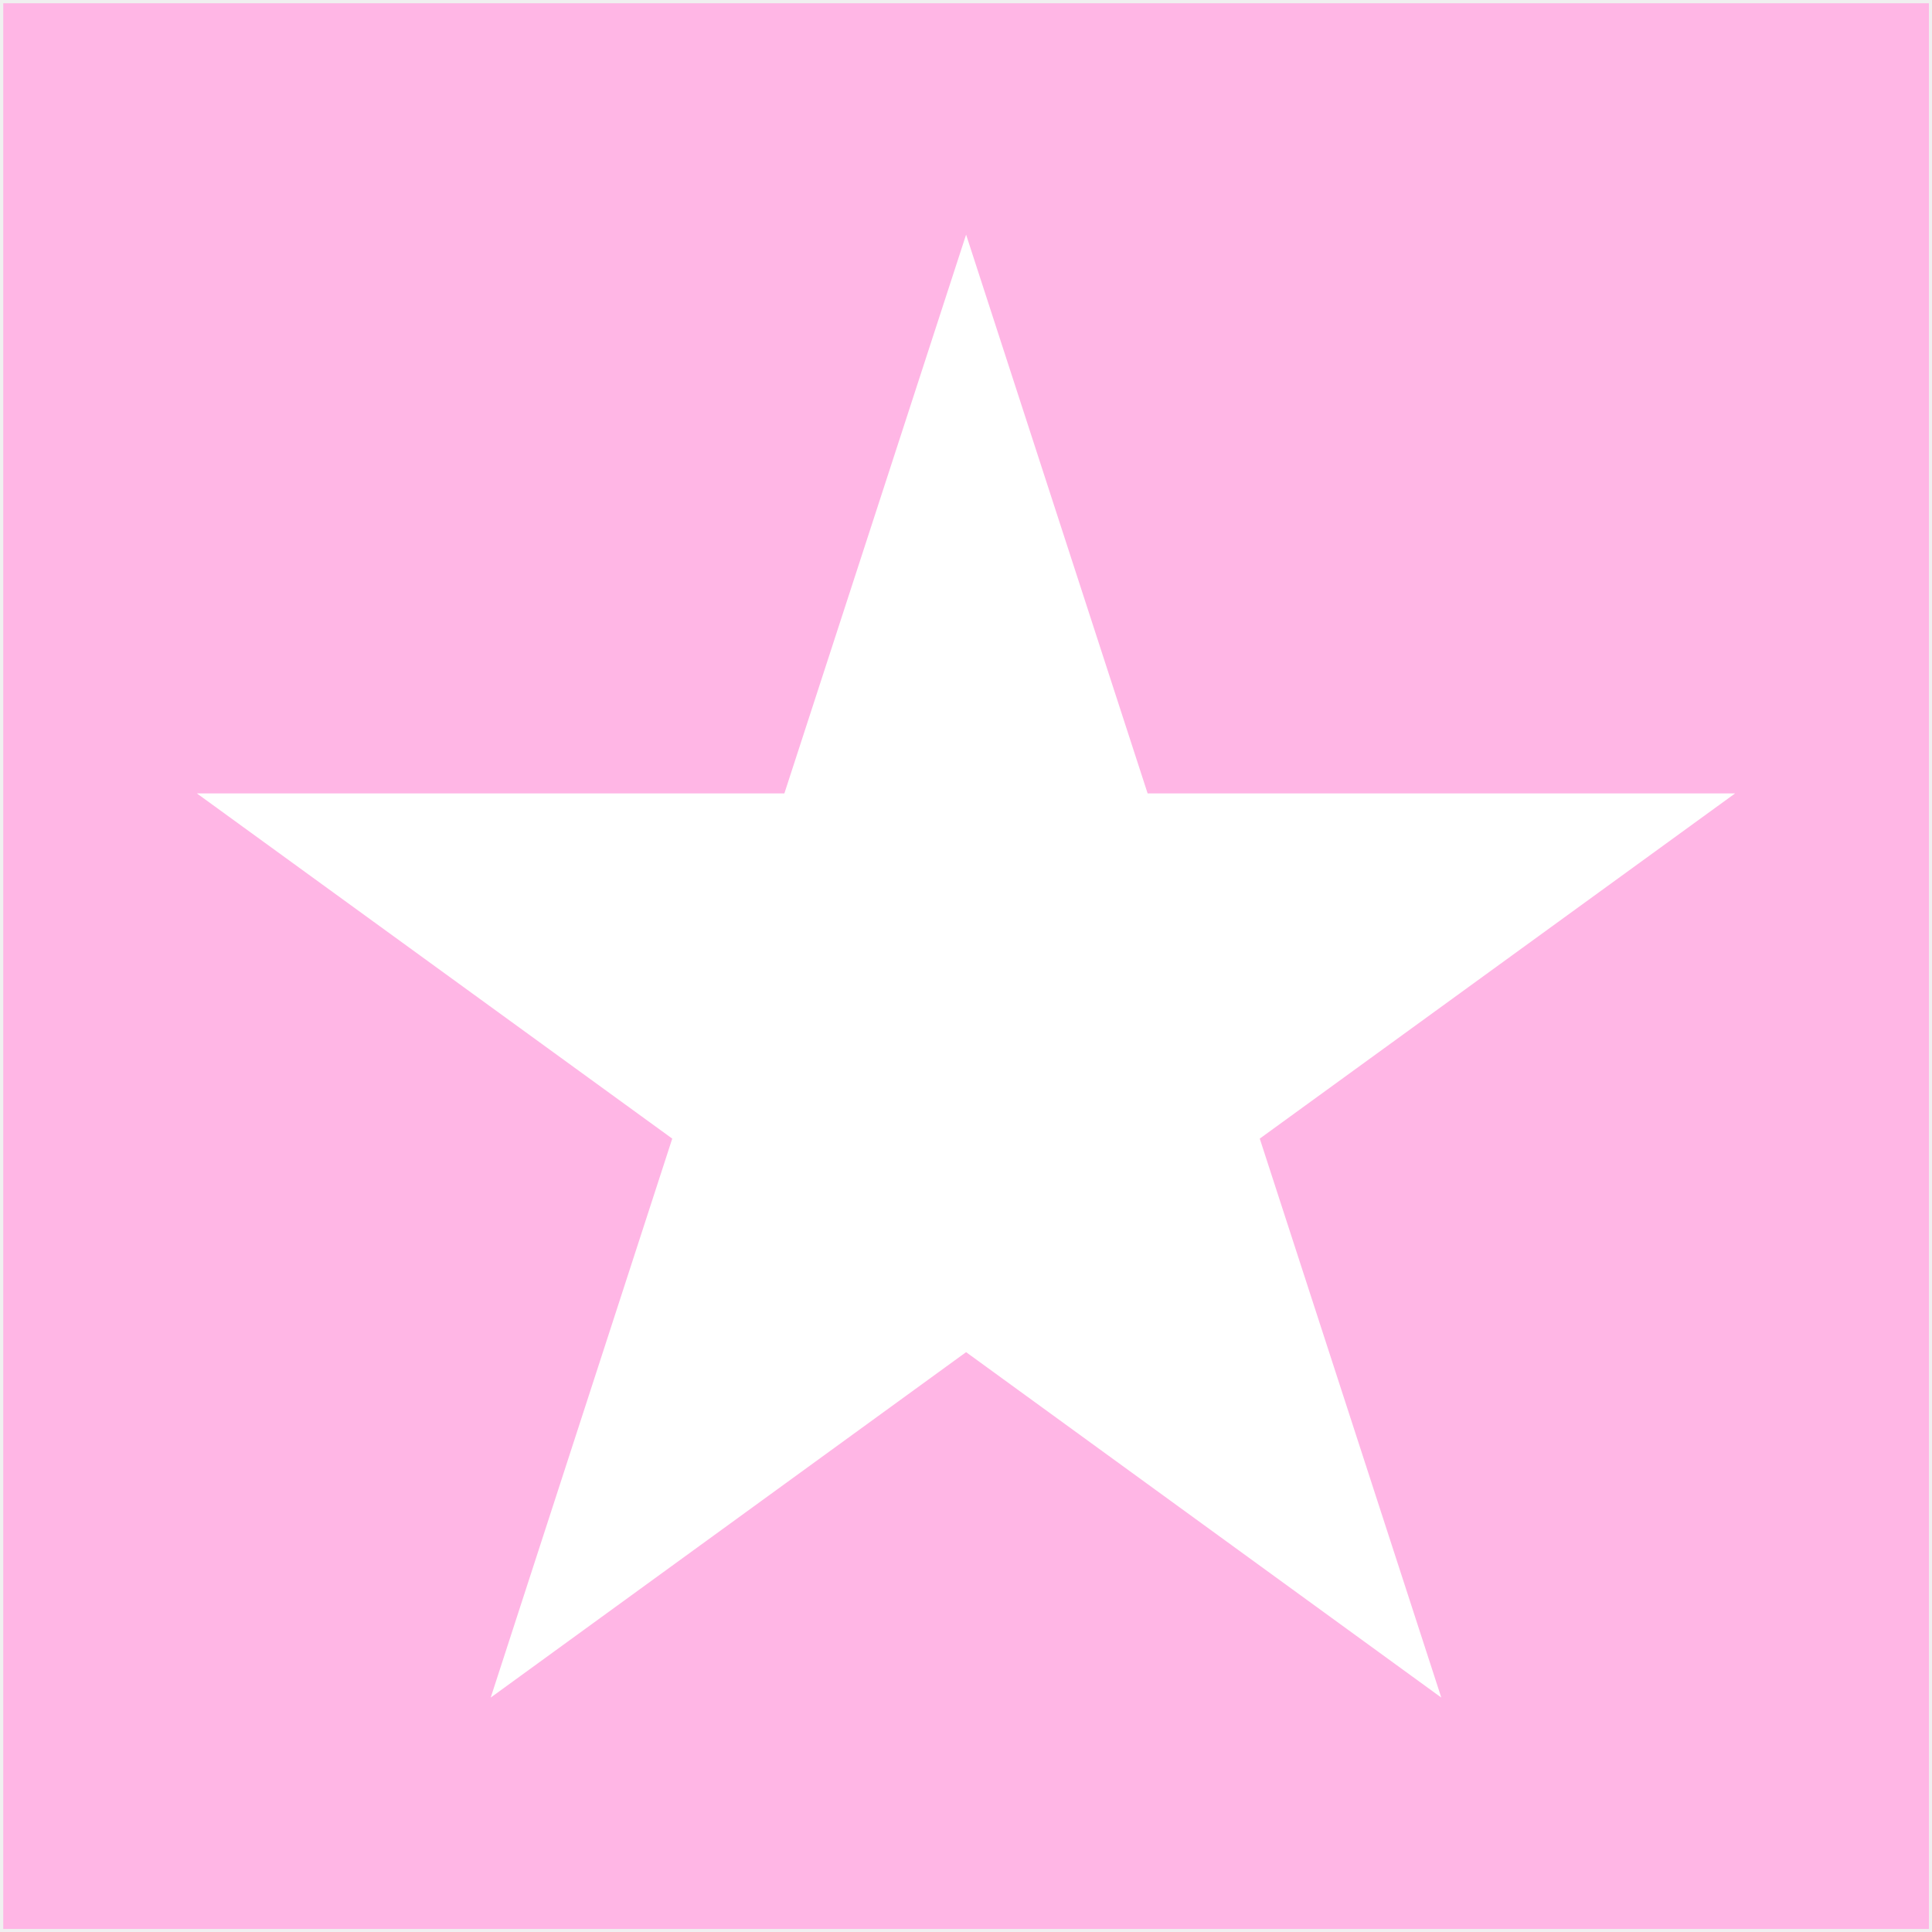
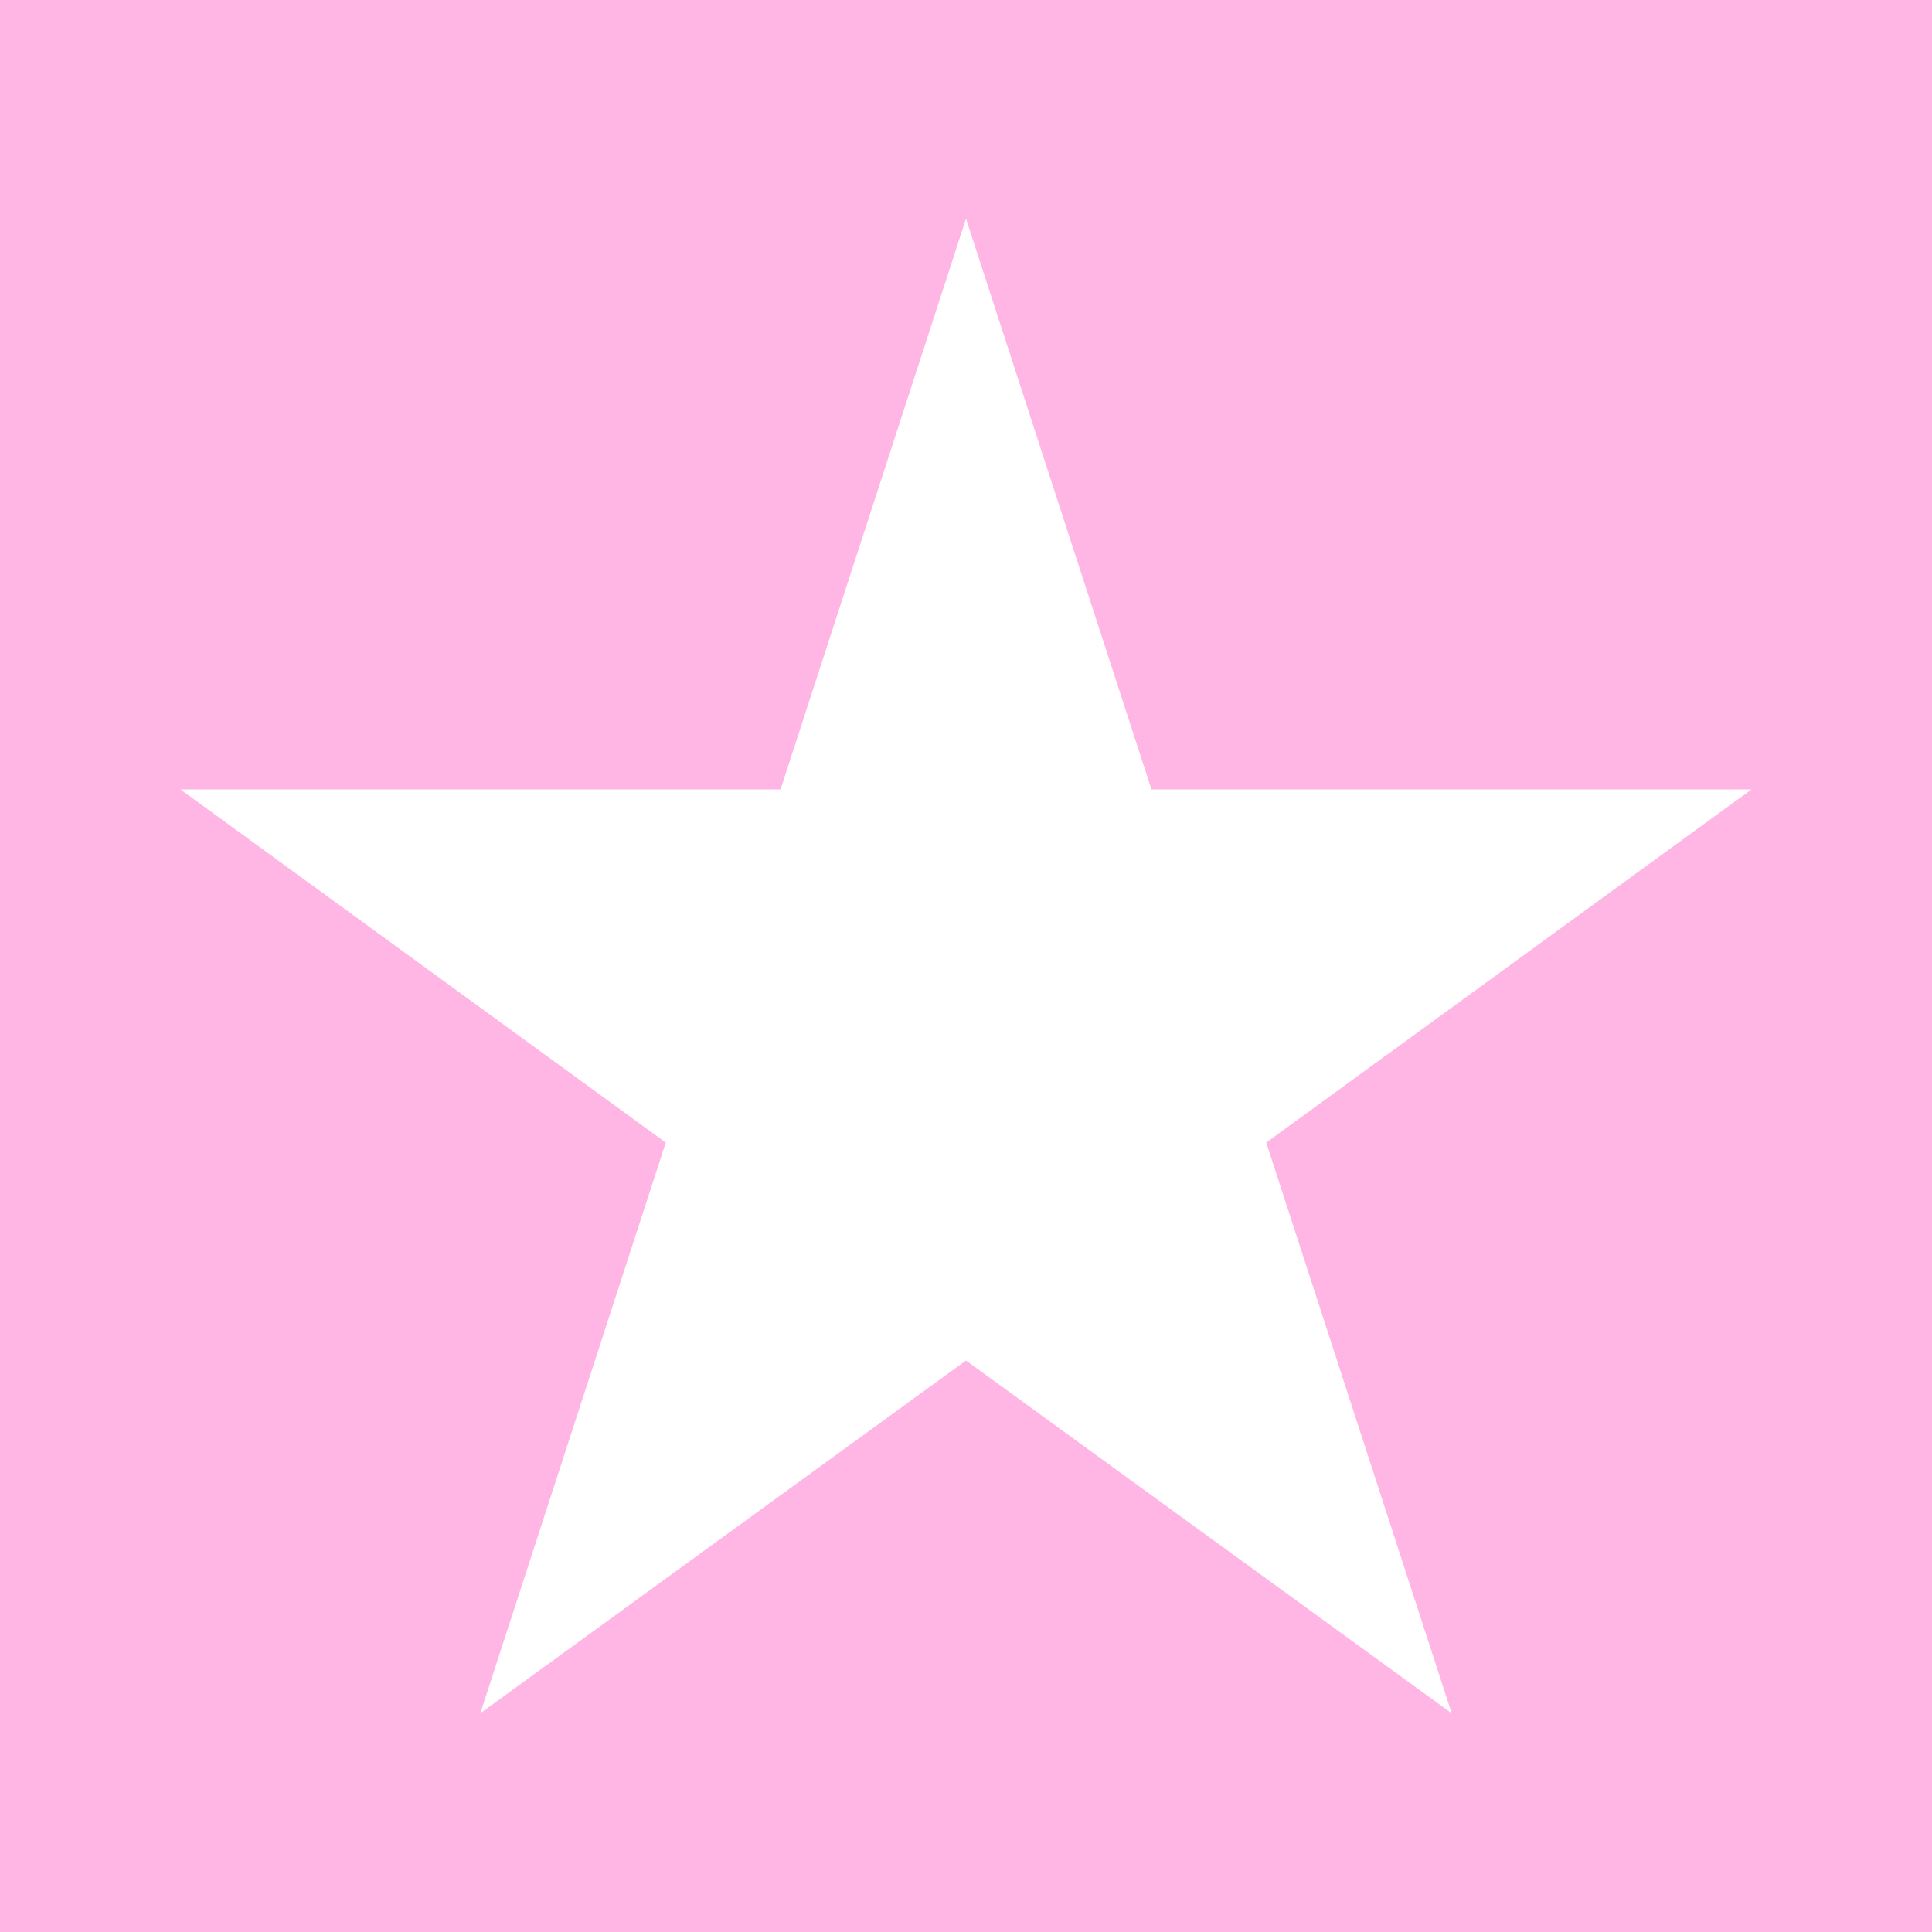
- <svg xmlns="http://www.w3.org/2000/svg" version="1.1" baseProfile="basic" id="Layer_1" x="0px" y="0px" viewBox="0 0 100.79 100.79" xml:space="preserve">
+ <svg xmlns="http://www.w3.org/2000/svg" version="1.1" baseProfile="basic" id="Layer_1" x="0px" y="0px" viewBox="0 0 50 50" xml:space="preserve">
  <style type="text/css">
	.st0{fill:#FFB6E5;}
	.st1{fill:#FFFFFF;}
</style>
  <g>
-     <rect x="0.17" y="0.17" class="st0" width="100.46" height="100.46" />
-     <polygon class="st1" points="50.4,12.24 59.87,41.39 90.52,41.39 65.72,59.4 75.19,88.56 50.4,70.54 25.6,88.56 35.07,59.4    10.27,41.39 40.92,41.39  " />
+     <rect x="-0.45" y="-0.45" class="st0" width="50.91" height="50.91" />
+     <polygon class="st1" points="25,5.66 29.8,20.43 45.33,20.43 32.77,29.57 37.57,44.34 25,35.21 12.43,44.34 17.23,29.57    4.67,20.43 20.2,20.43  " />
  </g>
</svg>
